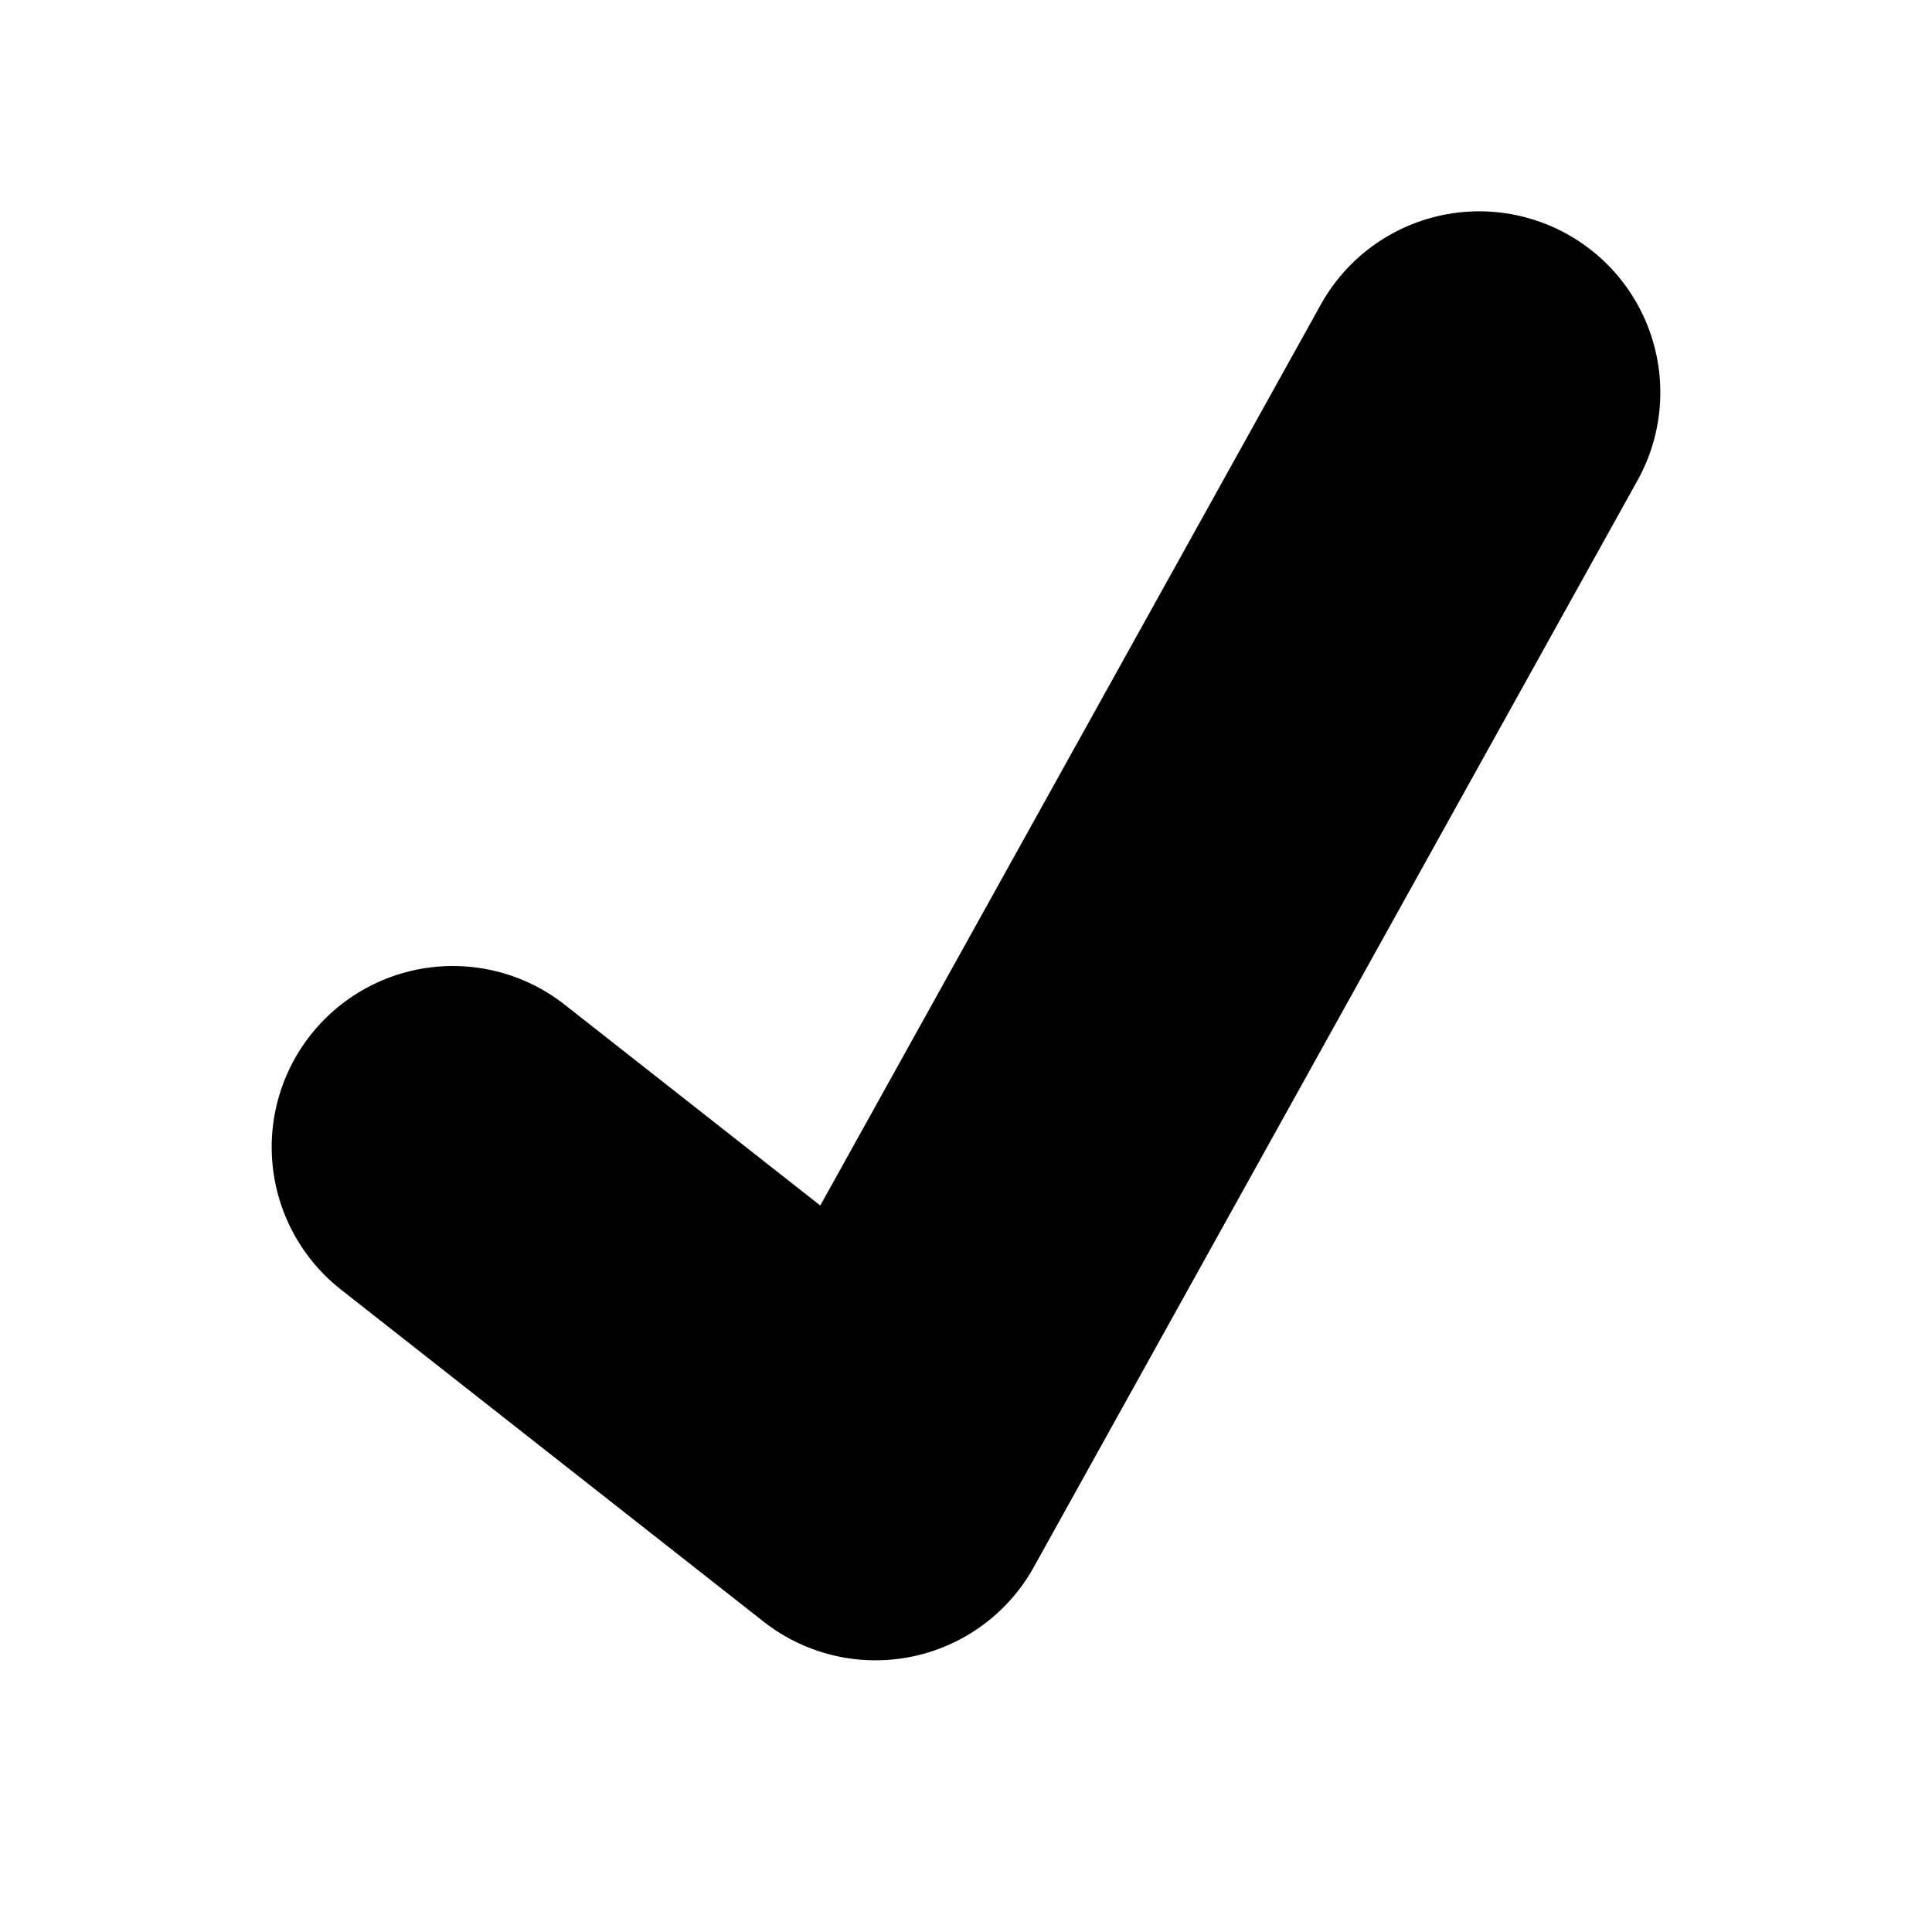
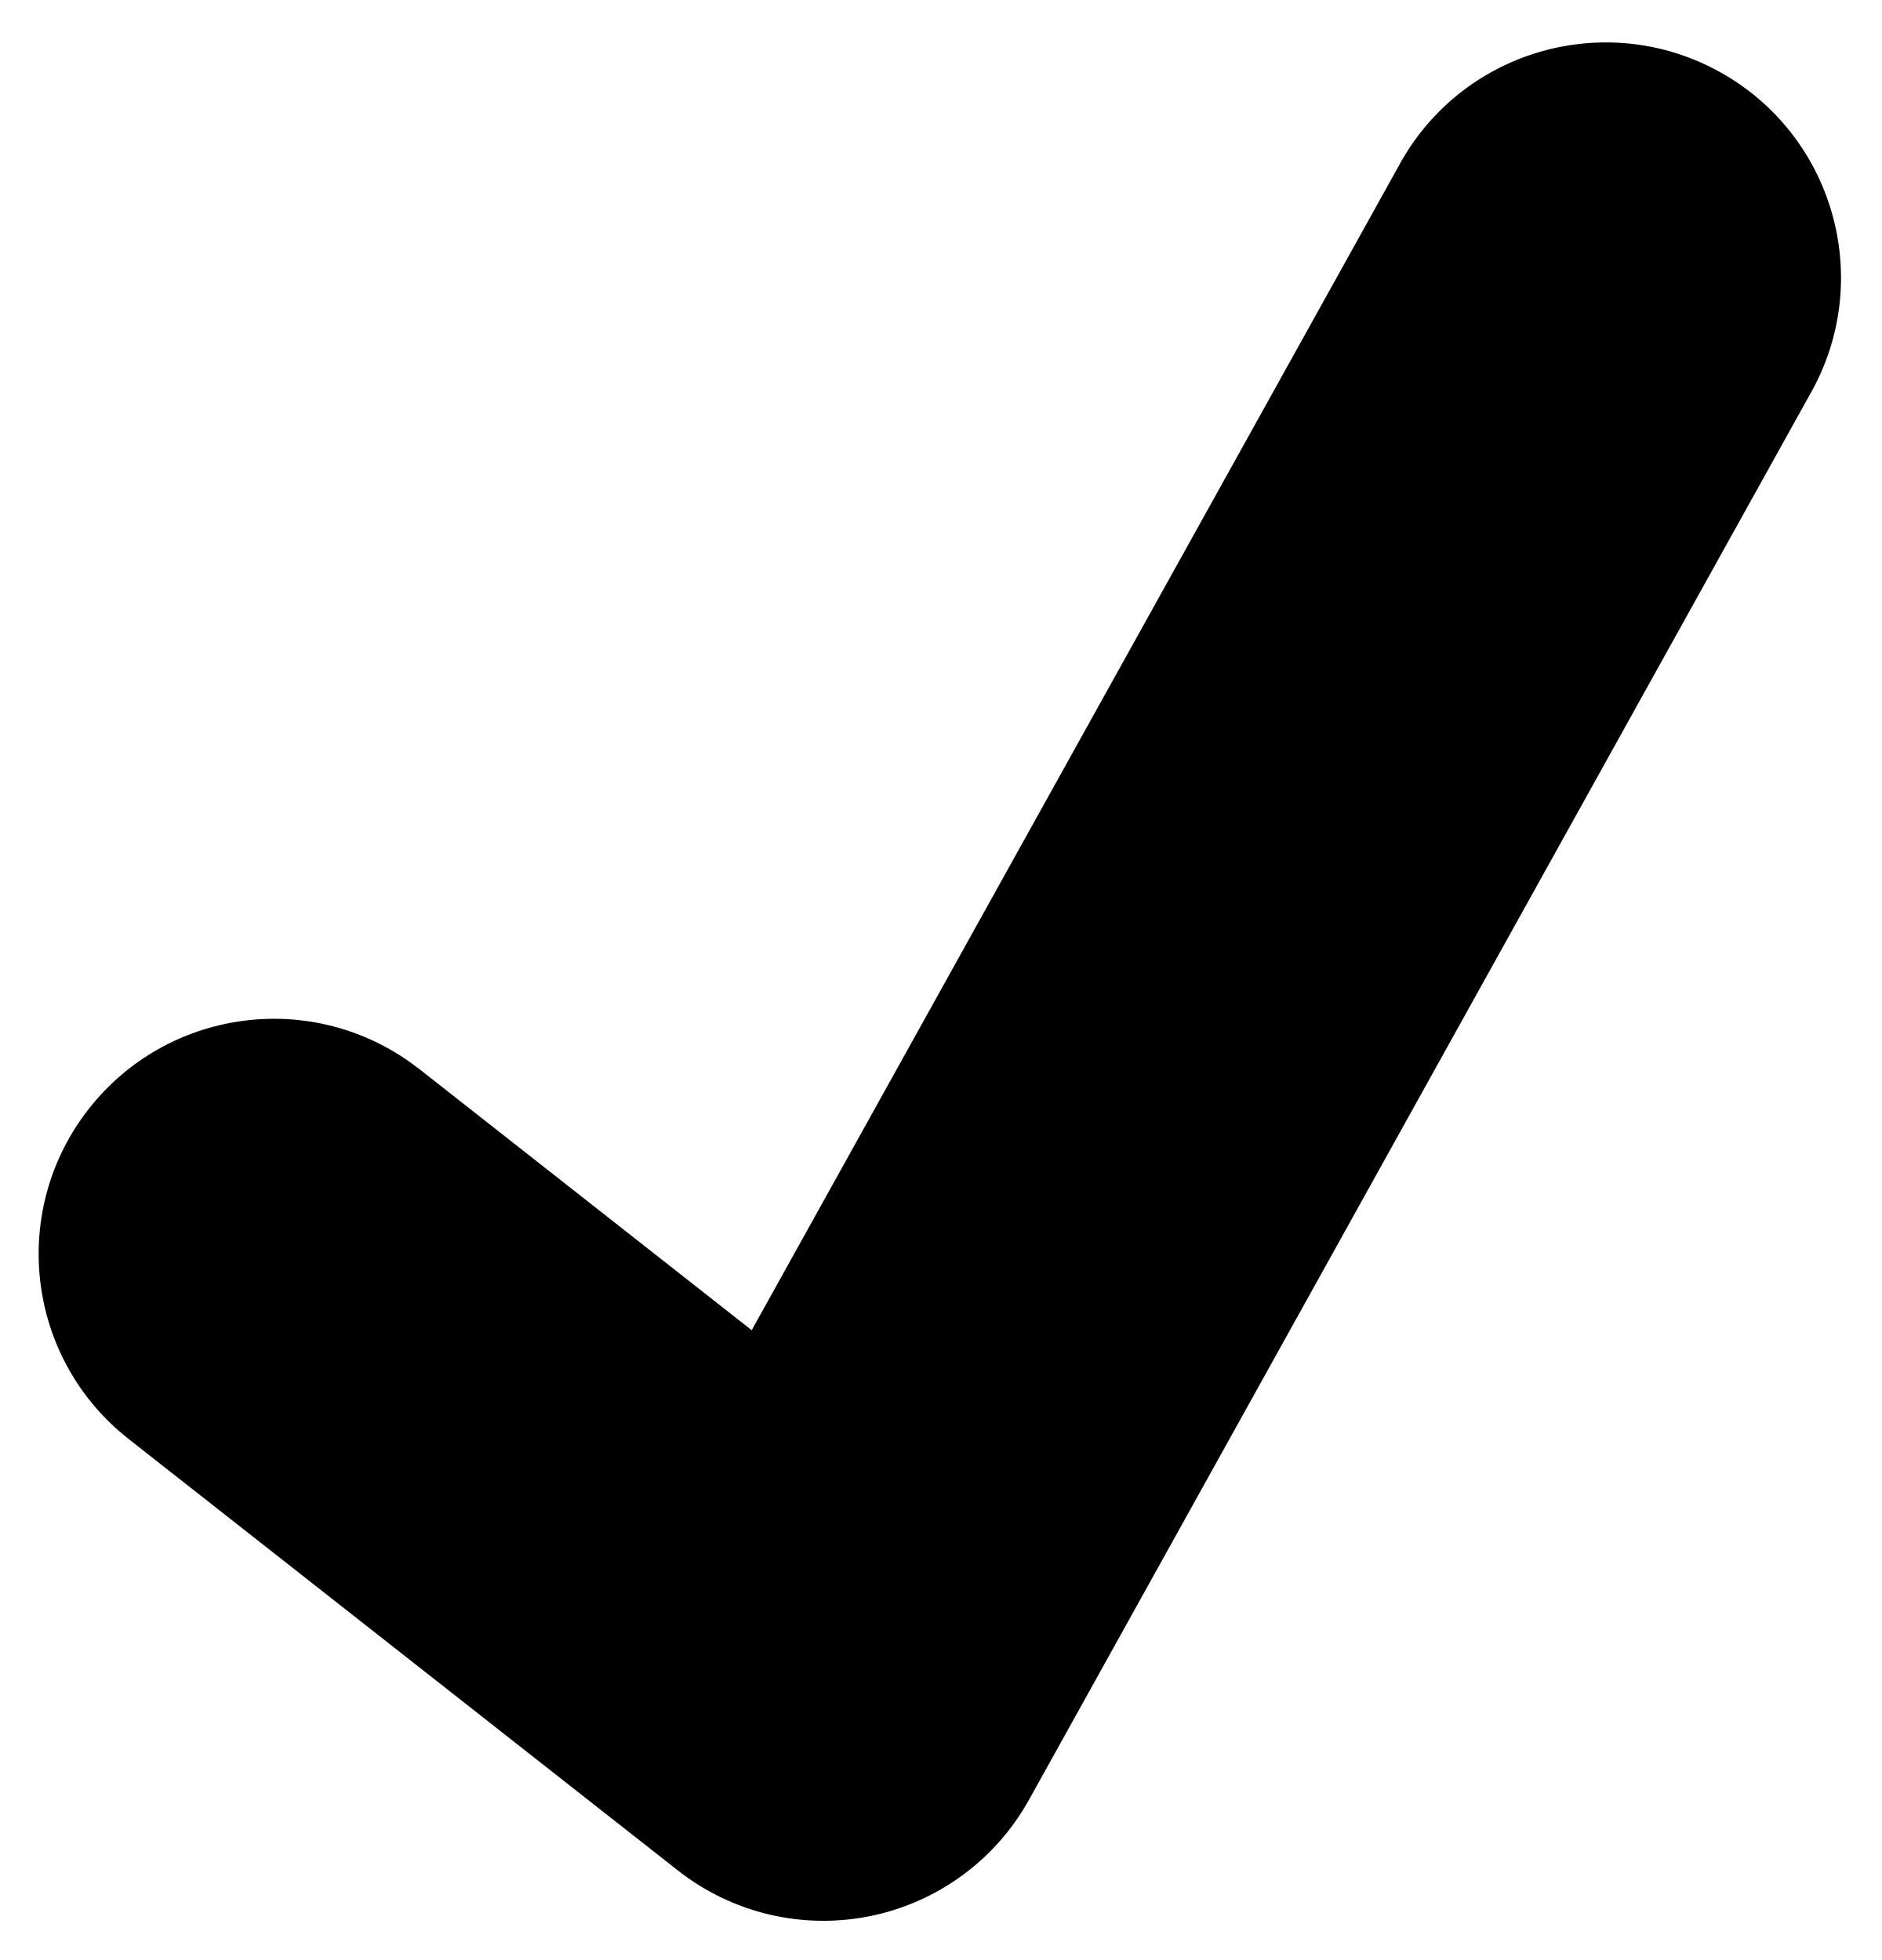
- <svg xmlns="http://www.w3.org/2000/svg" width="32" height="32" viewBox="0 0 32 32" fill="none">
-   <path d="M7.5 19L14.5 24.5L24.5 6.5" stroke="black" stroke-width="6" stroke-linecap="round" stroke-linejoin="round" />
+ <svg xmlns="http://www.w3.org/2000/svg" width="24" height="25" fill="currentColor" viewBox="0 0 24 25">
+   <g>
+     <path d="M17.878 2.043a3 3 0 0 1 5.244 2.914l-10 18a3 3 0 0 1-4.476.902l-7-5.5-.119-.098a3 3 0 0 1 3.703-4.712l.124.092 4.232 3.326 8.292-14.924Z" />
+   </g>
</svg>
